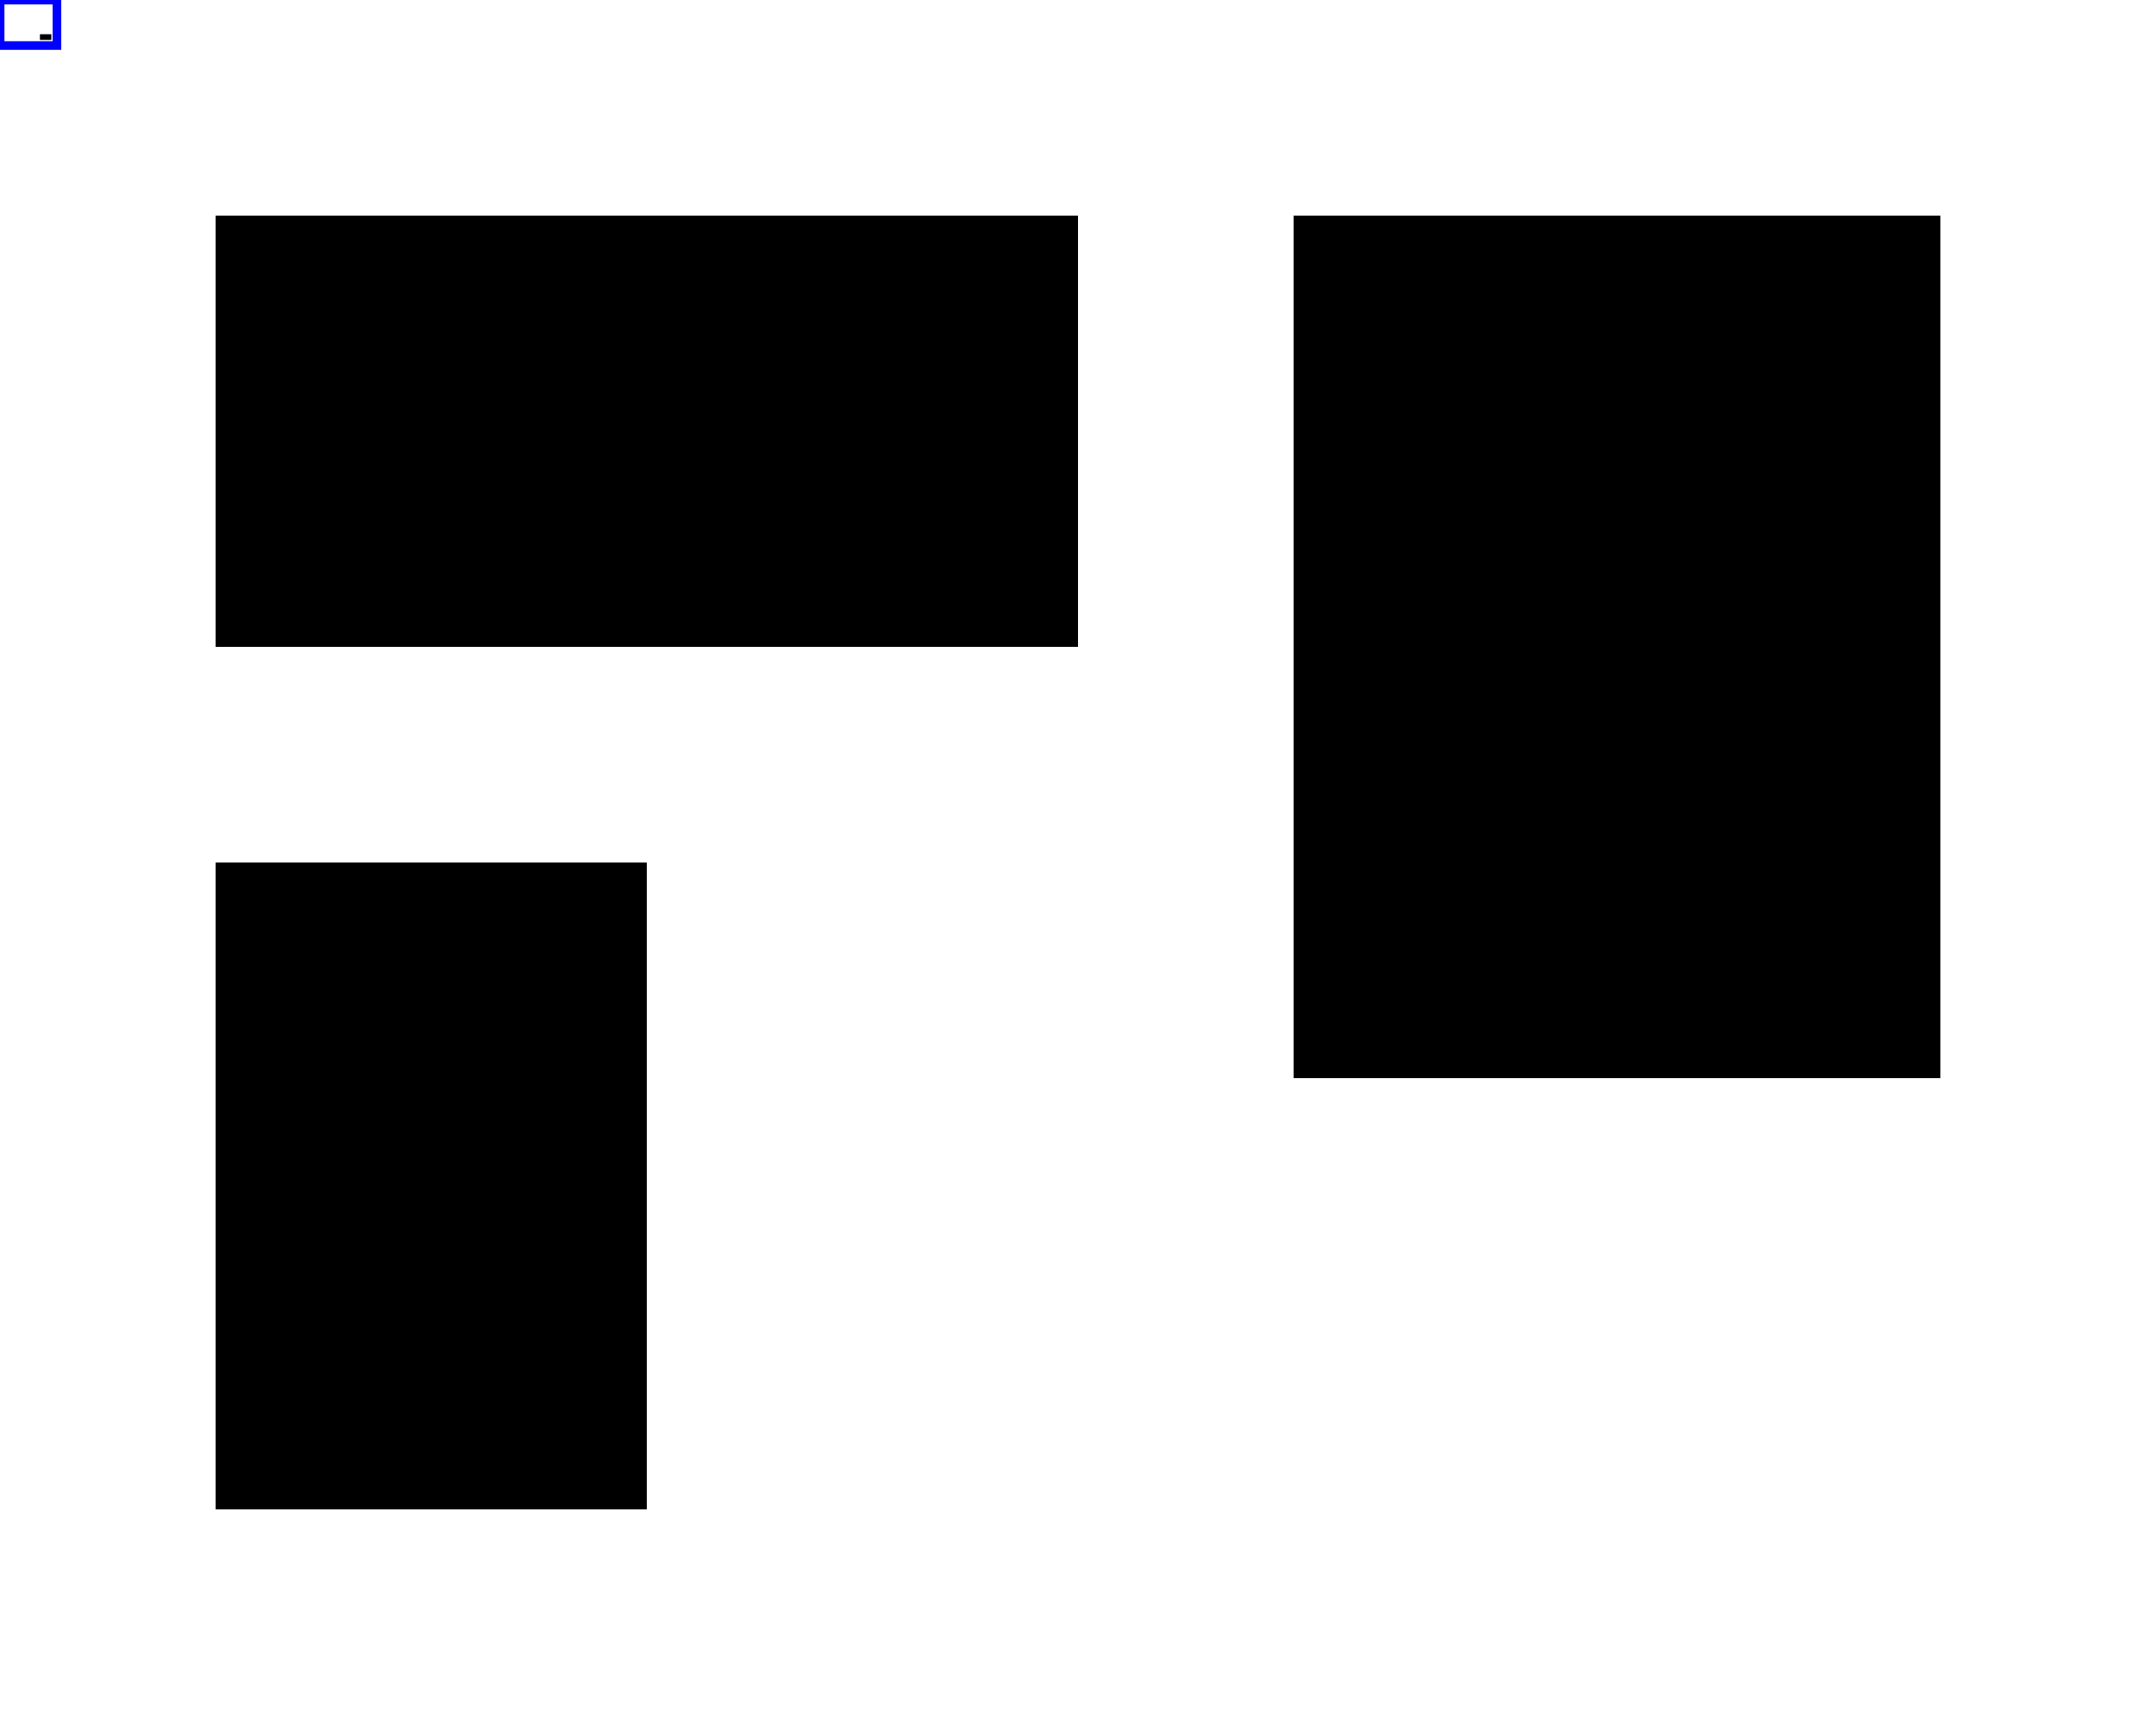
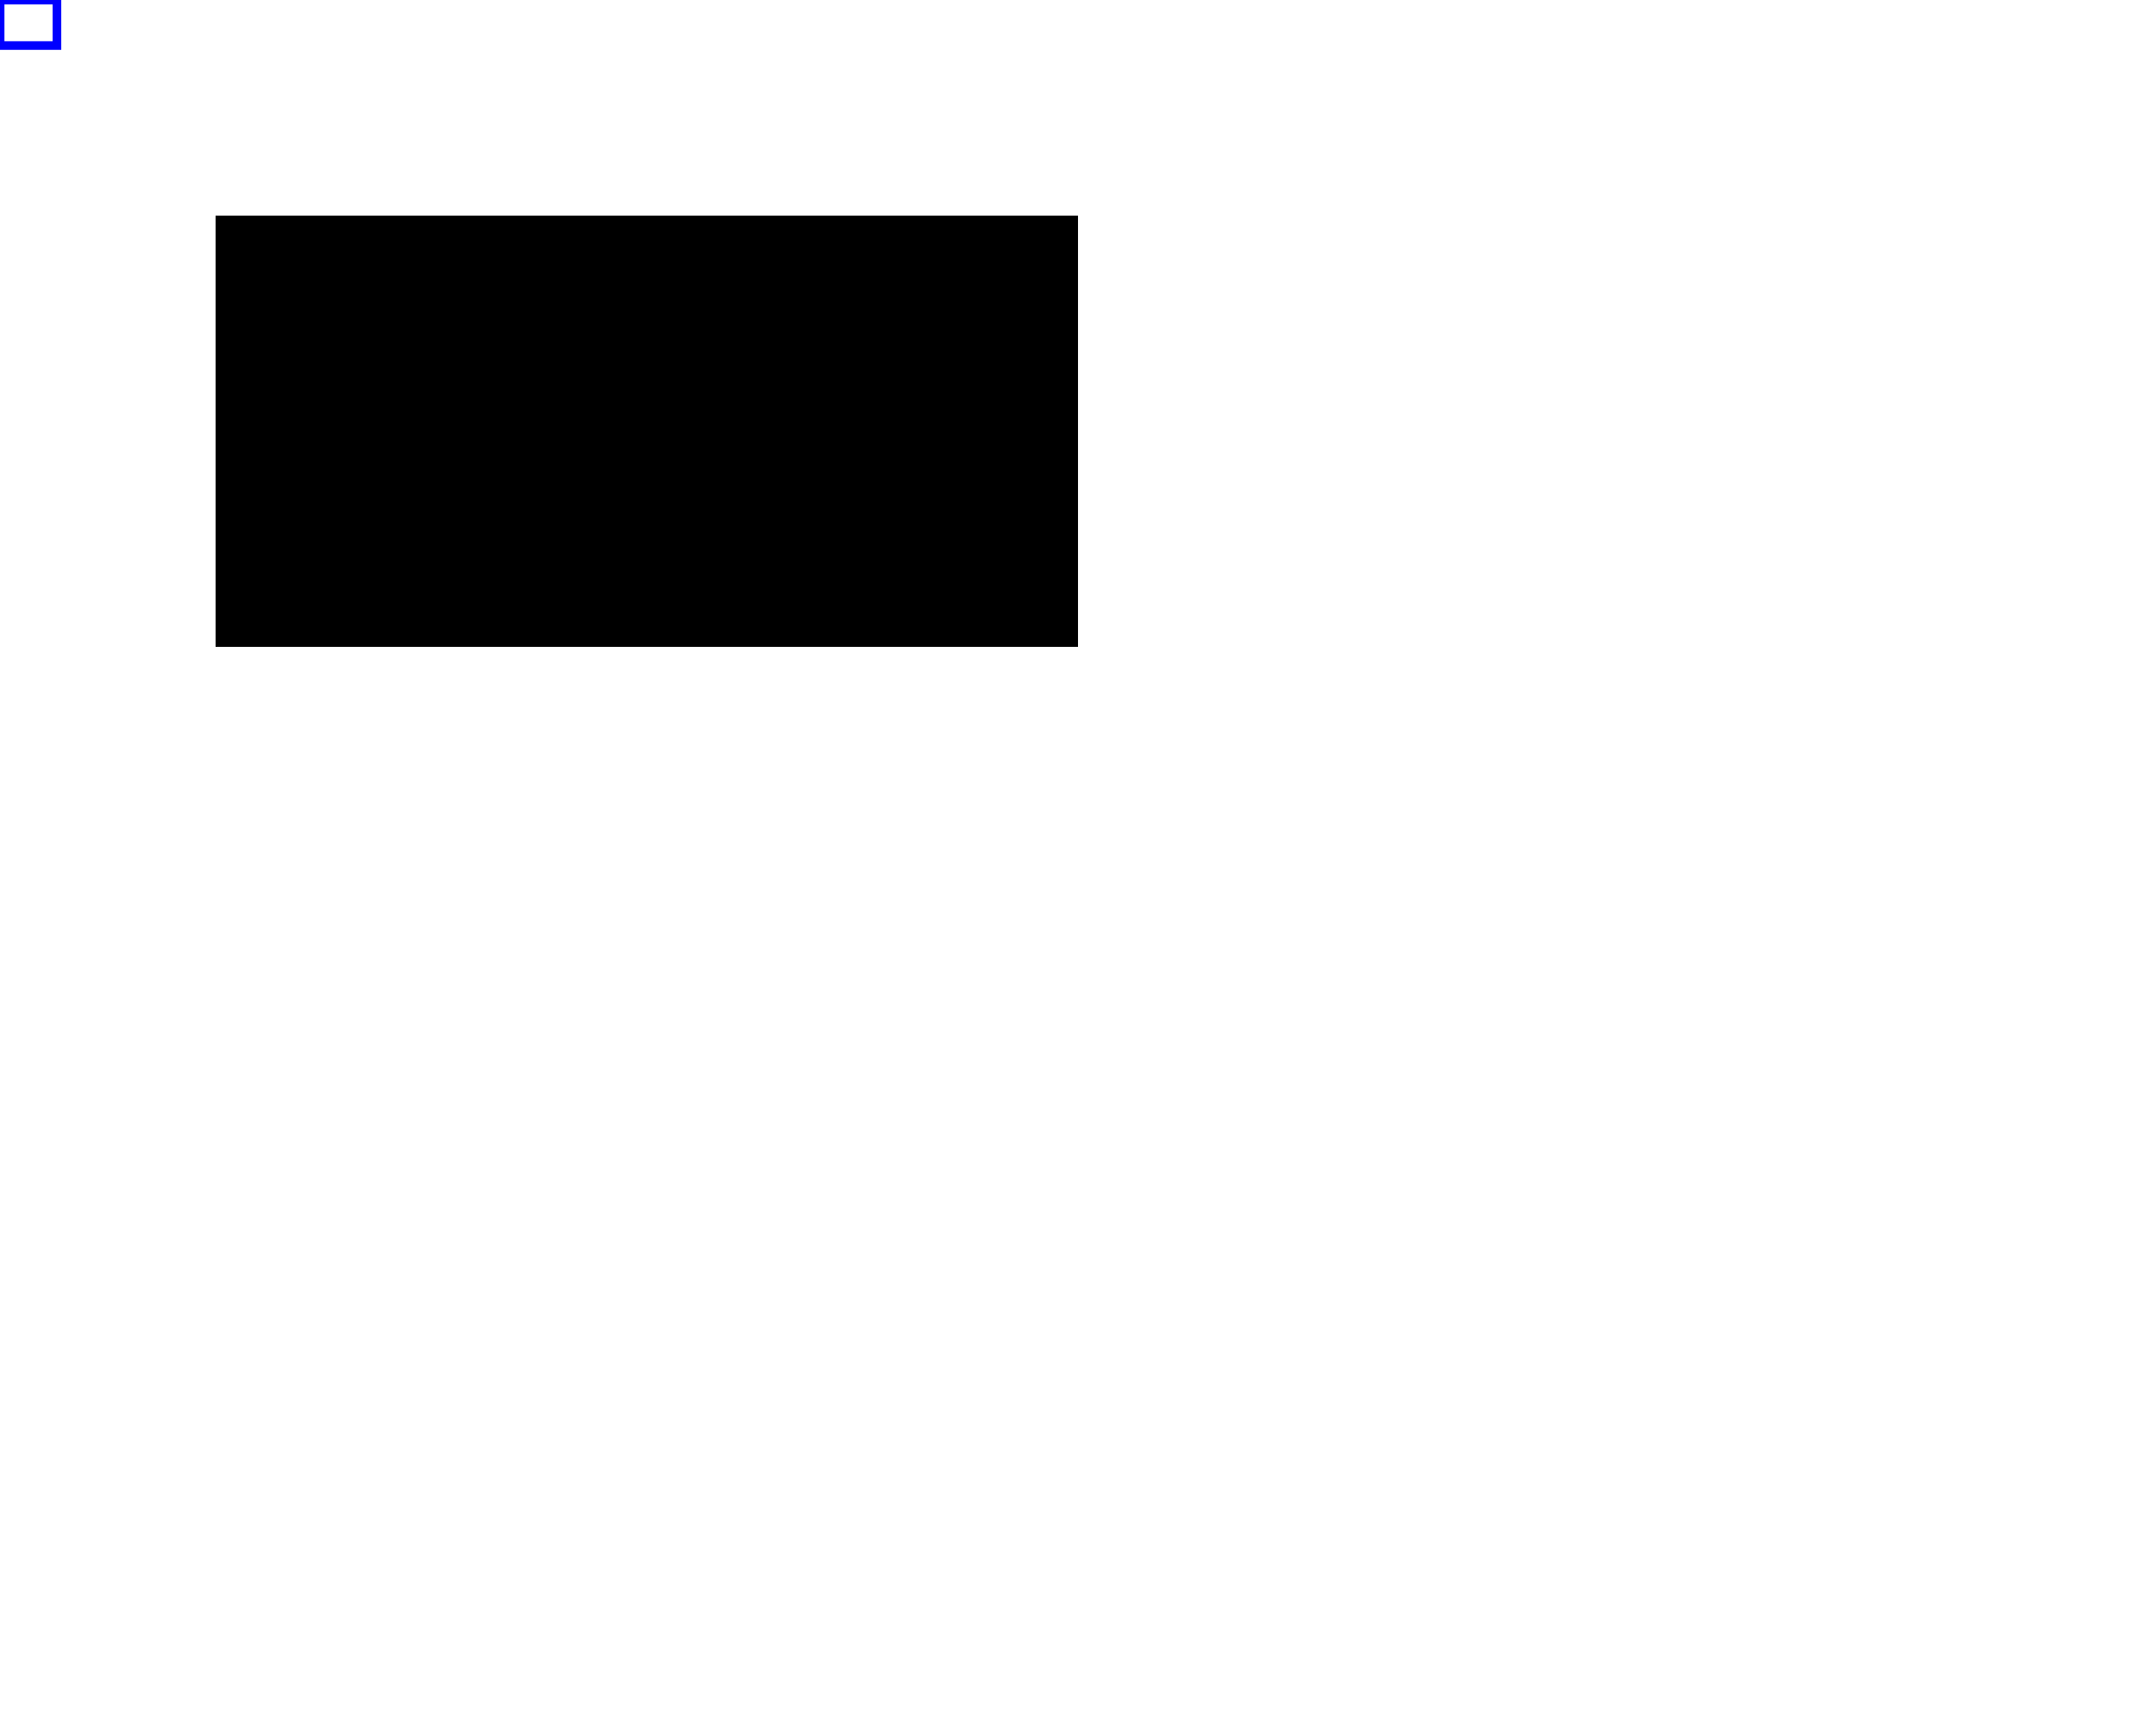
<svg xmlns="http://www.w3.org/2000/svg" width="5cm" height="4cm" version="1.1">
  <rect x="0.5cm" y="0.5cm" width="2cm" height="1cm" />
-   <rect x="0.5cm" y="2cm" width="1cm" height="1.5cm" />
-   <rect x="3cm" y="0.5cm" width="1.5cm" height="2cm" />
-   <rect x="3.5" y="3" width="1" height="0.5" />
  <rect x=".01" y=".01" width="4.98" height="3.98" fill="none" stroke="blue" stroke-width=".02cm" />
</svg>
